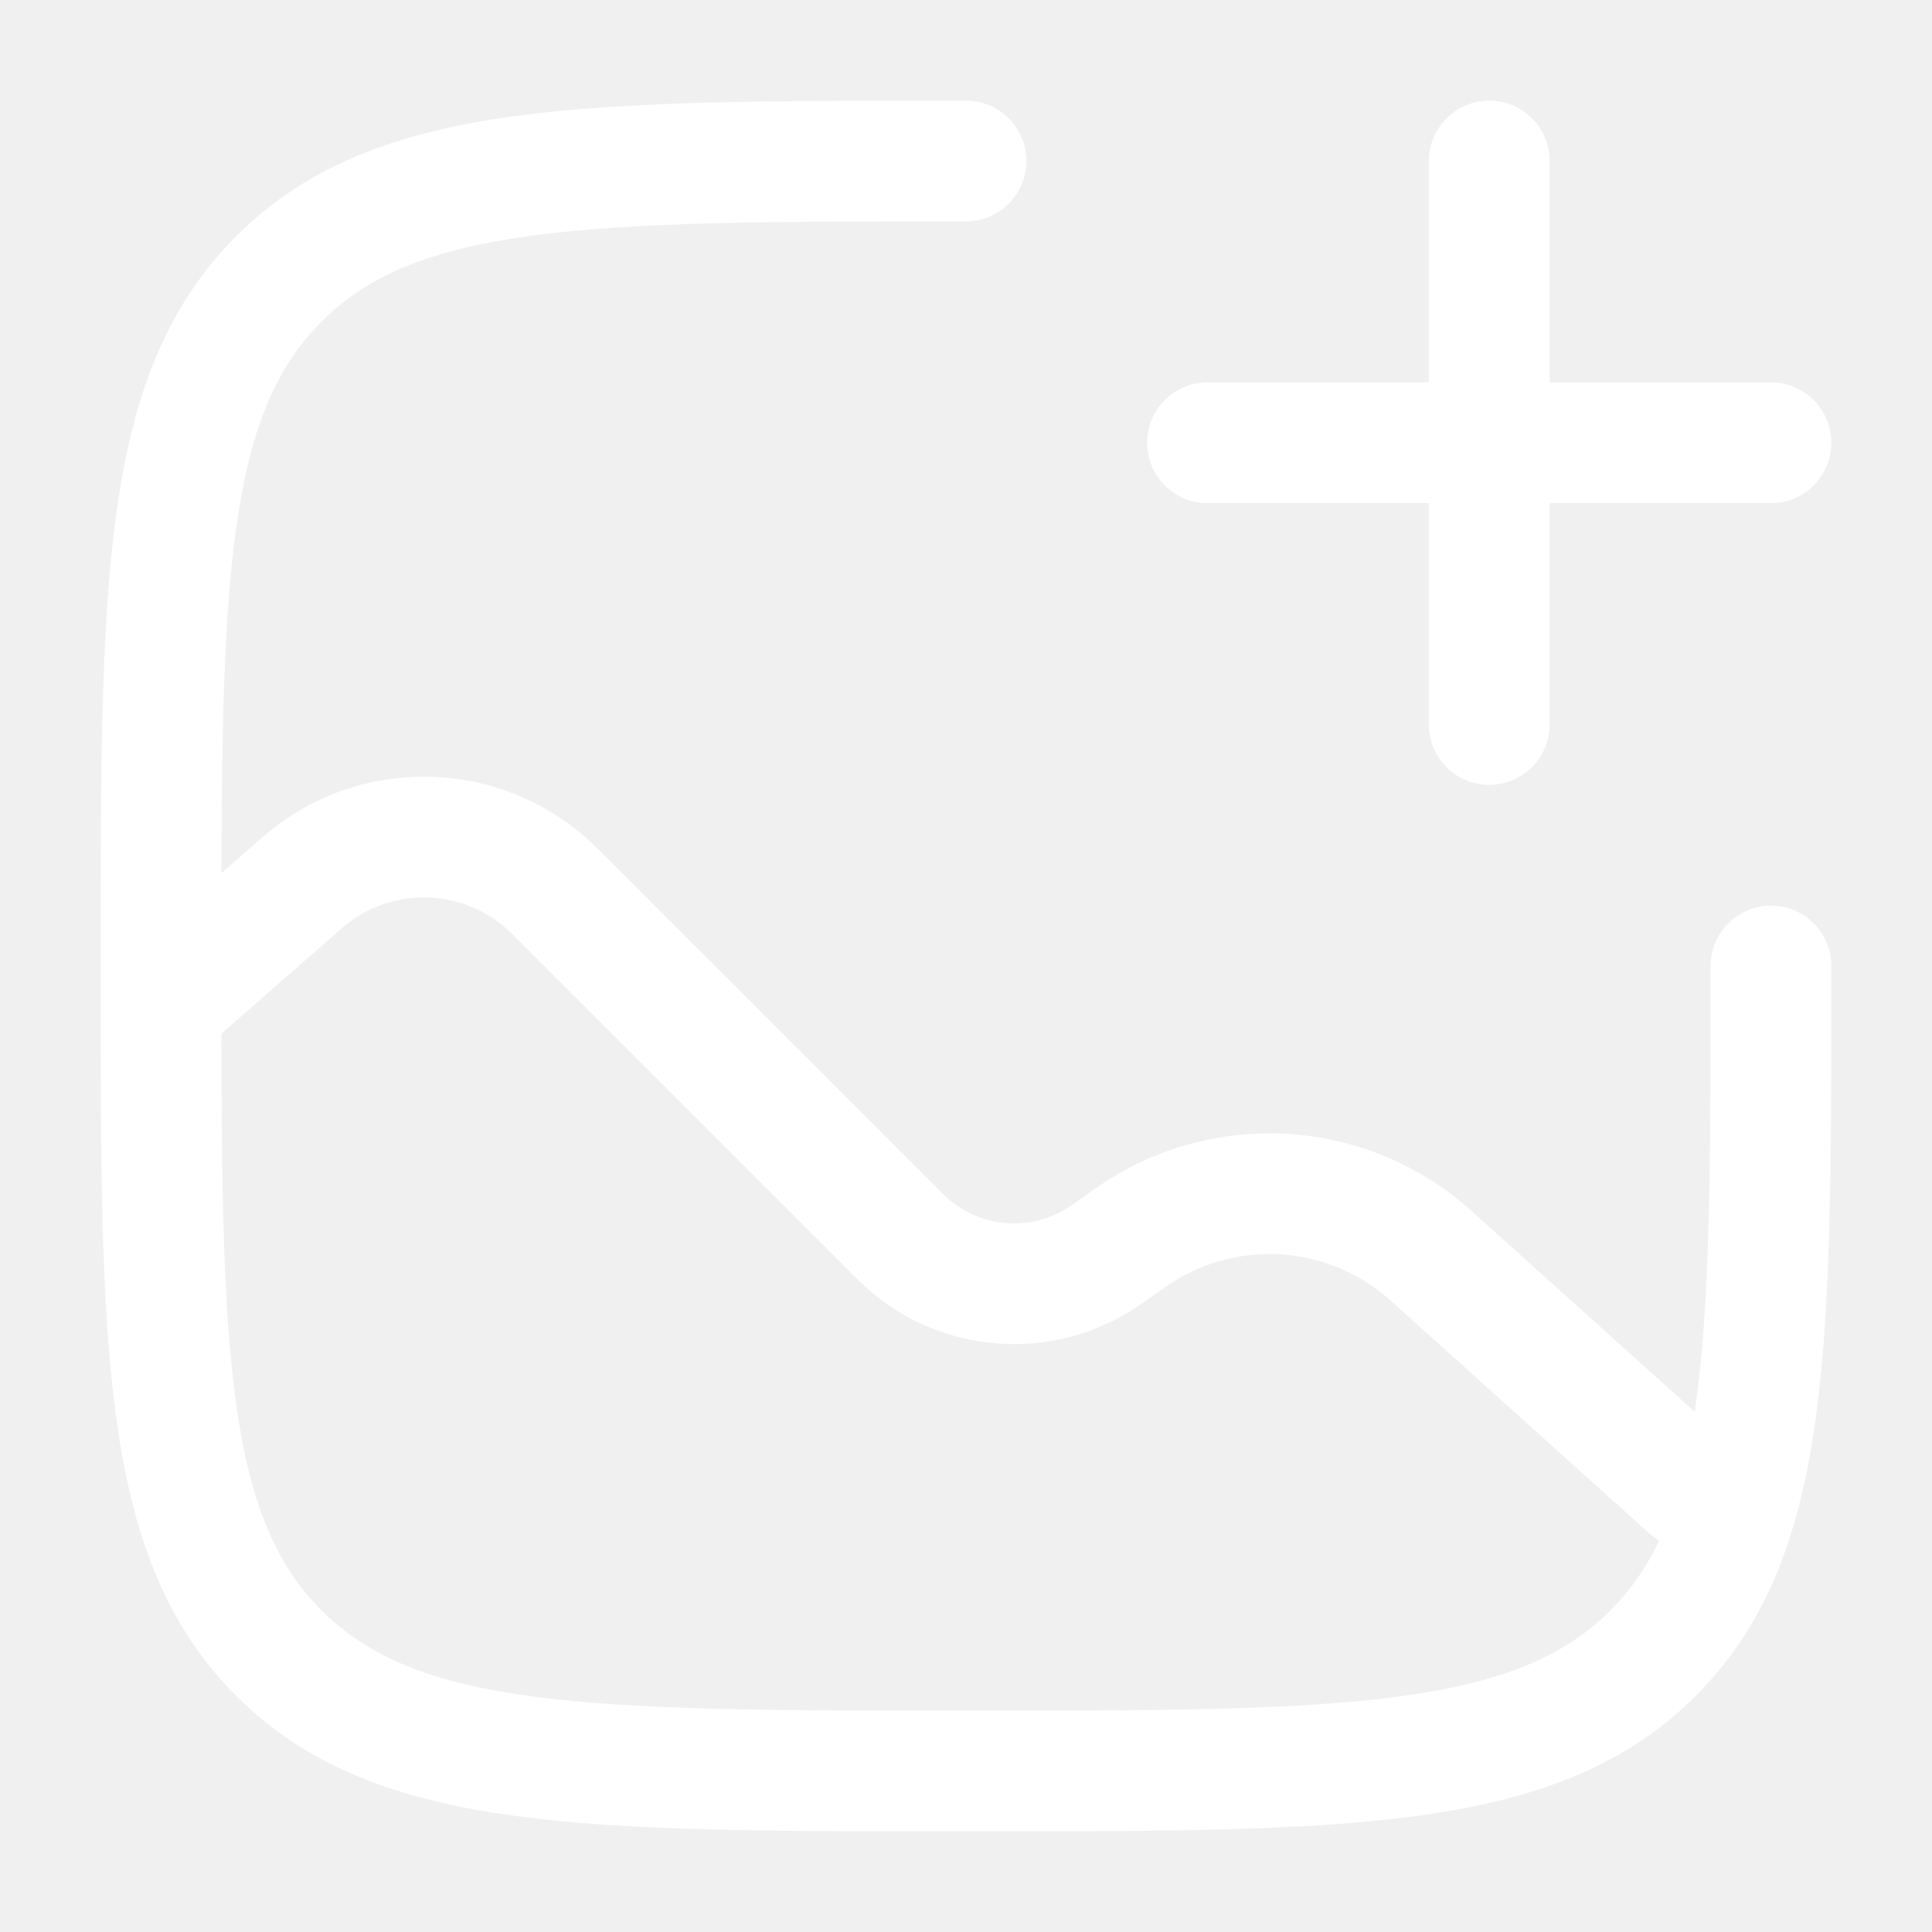
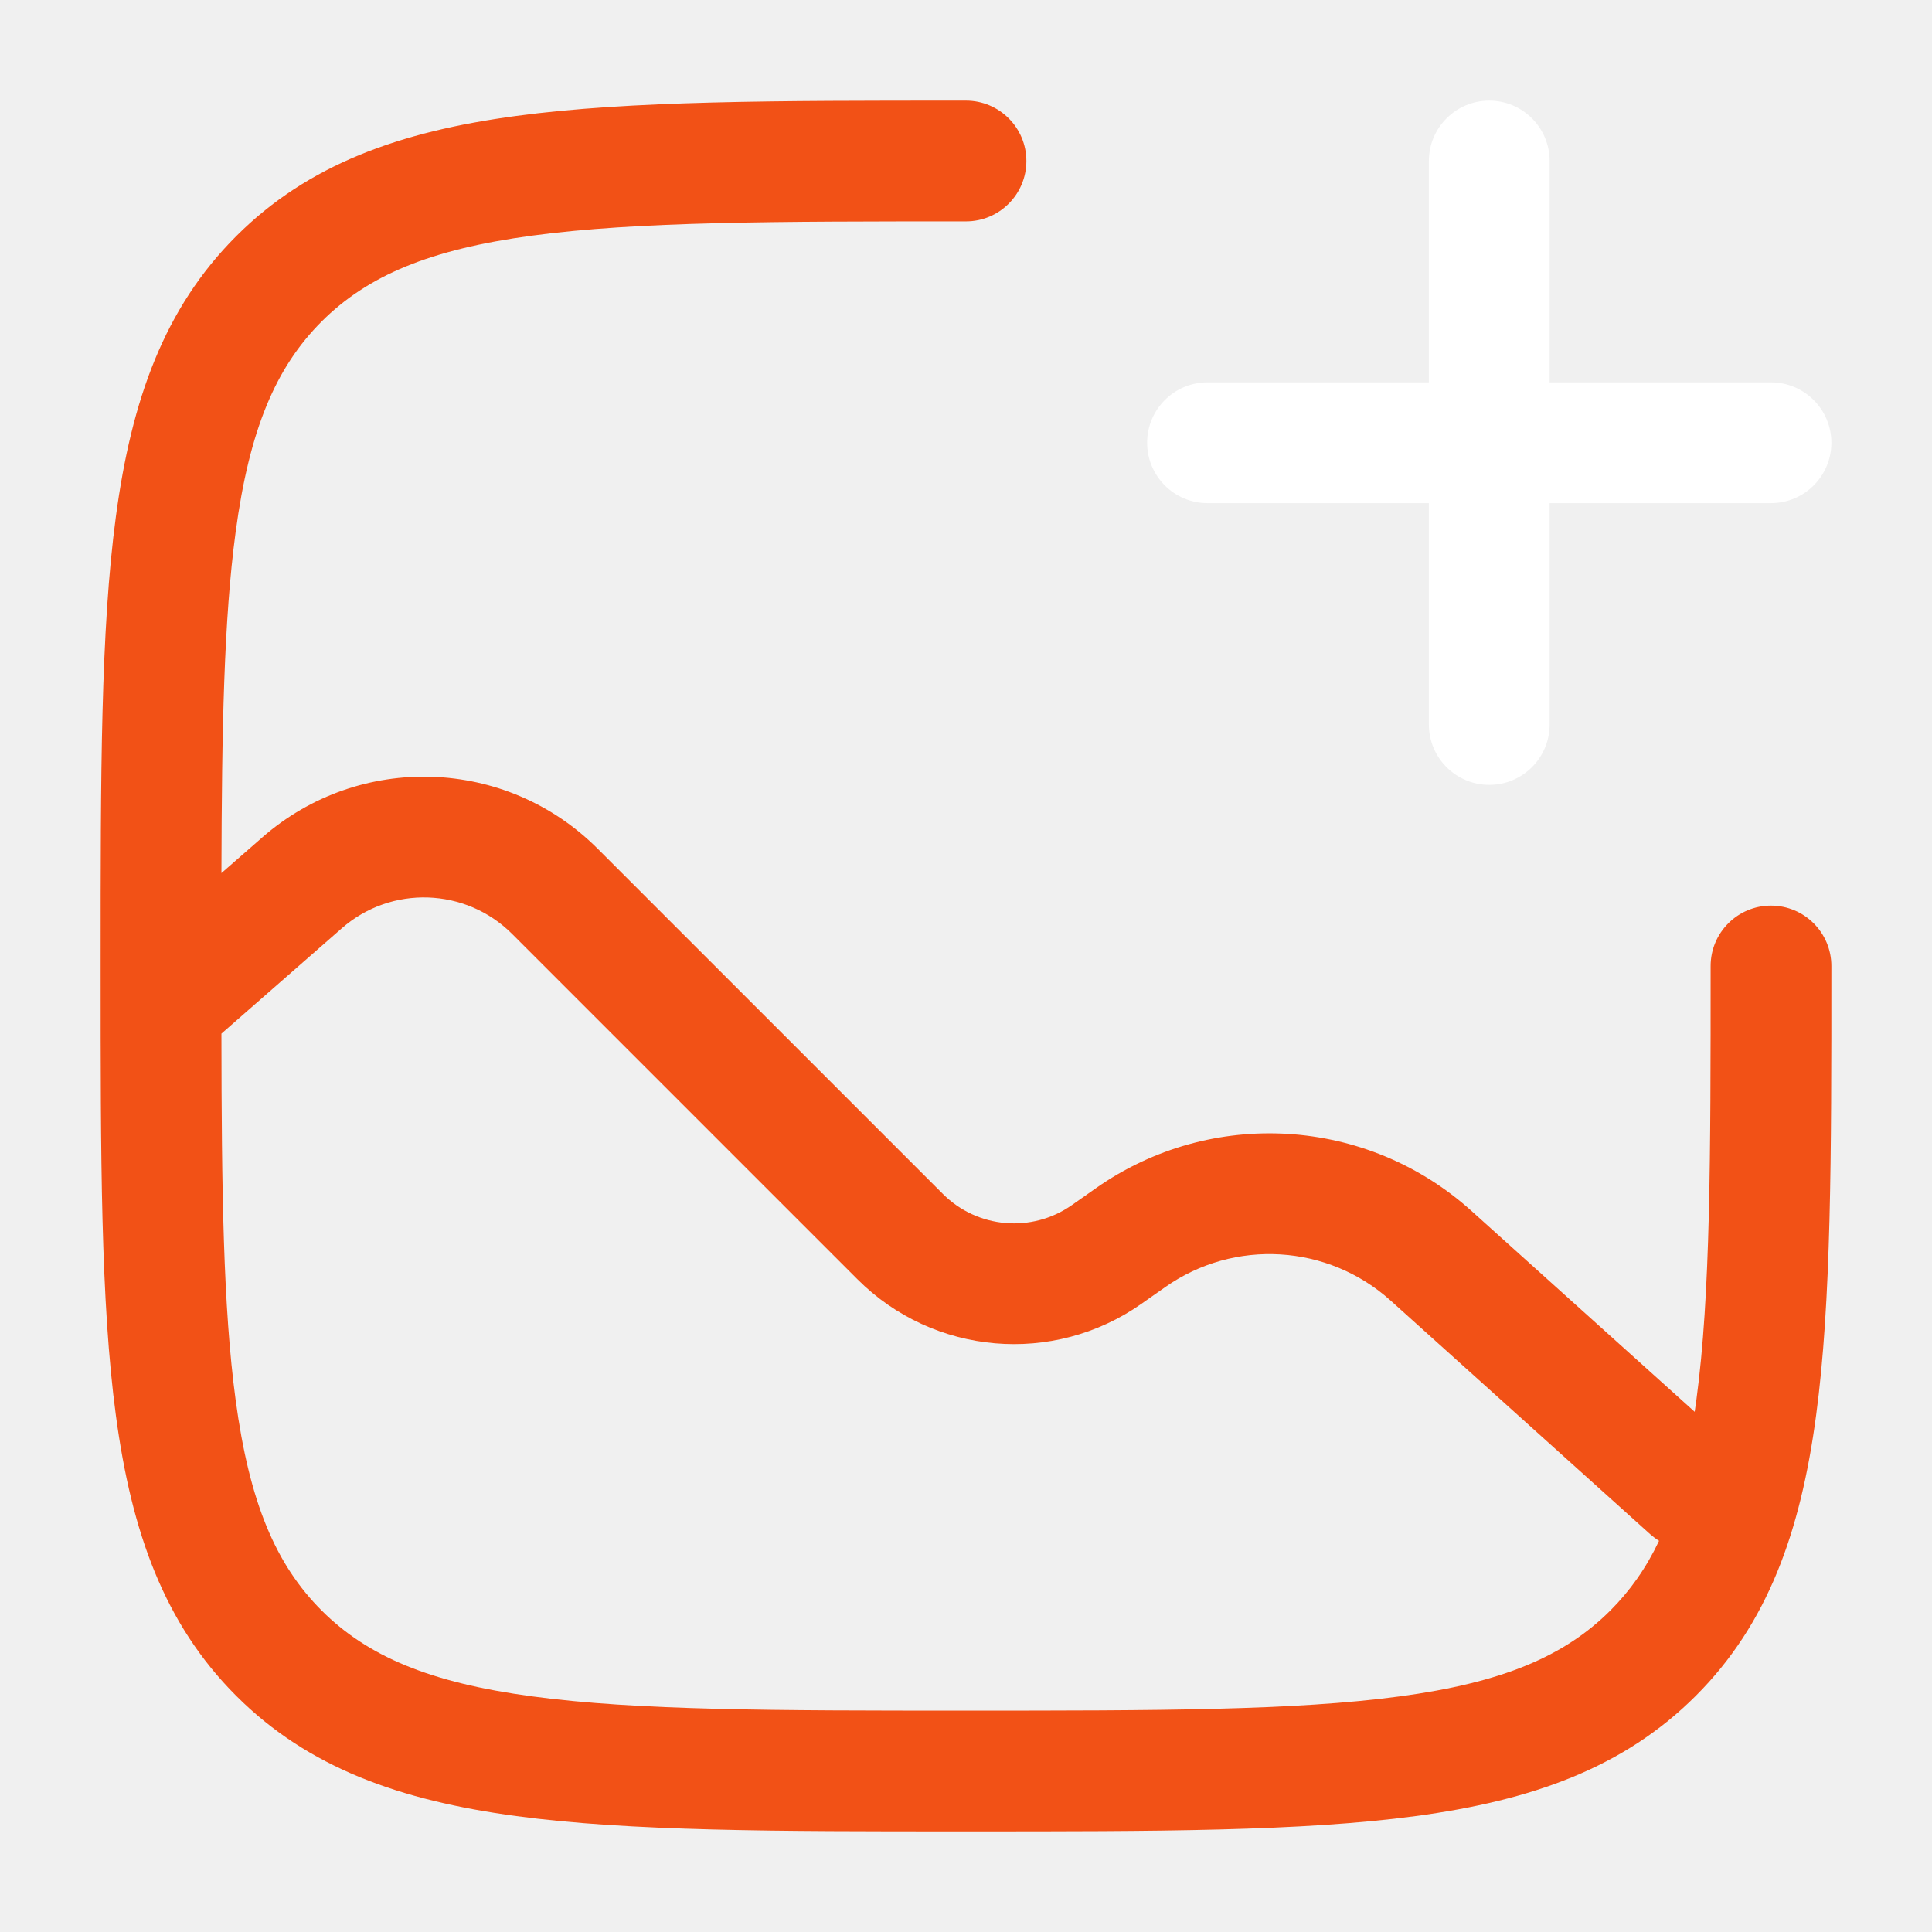
<svg xmlns="http://www.w3.org/2000/svg" width="36" height="36" viewBox="0 0 36 36" fill="none">
  <path fill-rule="evenodd" clip-rule="evenodd" d="M27.75 1.875C28.371 1.875 28.875 2.379 28.875 3V7.125H33C33.621 7.125 34.125 7.629 34.125 8.25C34.125 8.871 33.621 9.375 33 9.375H28.875V13.5C28.875 14.121 28.371 14.625 27.75 14.625C27.129 14.625 26.625 14.121 26.625 13.5V9.375H22.5C21.879 9.375 21.375 8.871 21.375 8.25C21.375 7.629 21.879 7.125 22.5 7.125H26.625V3C26.625 2.379 27.129 1.875 27.75 1.875Z" fill="white" />
-   <path fill-rule="evenodd" clip-rule="evenodd" d="M18 1.875L17.914 1.875C14.451 1.875 11.738 1.875 9.621 2.16C7.453 2.451 5.743 3.059 4.401 4.401C3.059 5.743 2.451 7.453 2.16 9.621C1.875 11.738 1.875 14.451 1.875 17.914V18.086C1.875 21.549 1.875 24.262 2.16 26.379C2.451 28.547 3.059 30.257 4.401 31.599C5.743 32.941 7.453 33.549 9.621 33.84C11.738 34.125 14.451 34.125 17.914 34.125H18.086C21.549 34.125 24.262 34.125 26.379 33.84C28.547 33.549 30.257 32.941 31.599 31.599C32.941 30.257 33.549 28.547 33.84 26.379C34.125 24.262 34.125 21.549 34.125 18.086V18C34.125 17.379 33.621 16.875 33 16.875C32.379 16.875 31.875 17.379 31.875 18C31.875 21.567 31.873 24.13 31.61 26.08C31.6 26.157 31.589 26.232 31.578 26.307L27.417 22.562C25.468 20.808 22.566 20.633 20.42 22.141L19.973 22.455C19.227 22.979 18.213 22.891 17.569 22.247L11.134 15.812C9.431 14.109 6.699 14.018 4.887 15.604L4.126 16.269C4.133 13.581 4.172 11.54 4.39 9.92C4.647 8.003 5.138 6.847 5.992 5.992C6.847 5.138 8.003 4.647 9.92 4.39C11.87 4.127 14.433 4.125 18 4.125C18.621 4.125 19.125 3.621 19.125 3C19.125 2.379 18.621 1.875 18 1.875ZM4.39 26.08C4.647 27.997 5.138 29.153 5.992 30.008C6.847 30.862 8.003 31.353 9.92 31.61C11.87 31.873 14.433 31.875 18 31.875C21.567 31.875 24.13 31.873 26.08 31.61C27.997 31.353 29.153 30.862 30.008 30.008C30.373 29.642 30.672 29.222 30.914 28.711C30.856 28.675 30.8 28.633 30.747 28.586L25.912 24.234C24.743 23.182 23.001 23.077 21.714 23.982L21.267 24.296C19.626 25.448 17.395 25.255 15.978 23.838L9.543 17.403C8.678 16.538 7.289 16.491 6.368 17.298L4.126 19.26C4.129 22.183 4.159 24.367 4.39 26.08Z" fill="white" />
+   <path fill-rule="evenodd" clip-rule="evenodd" d="M18 1.875L17.914 1.875C14.451 1.875 11.738 1.875 9.621 2.16C7.453 2.451 5.743 3.059 4.401 4.401C3.059 5.743 2.451 7.453 2.16 9.621C1.875 11.738 1.875 14.451 1.875 17.914V18.086C1.875 21.549 1.875 24.262 2.16 26.379C2.451 28.547 3.059 30.257 4.401 31.599C5.743 32.941 7.453 33.549 9.621 33.84C11.738 34.125 14.451 34.125 17.914 34.125H18.086C21.549 34.125 24.262 34.125 26.379 33.84C28.547 33.549 30.257 32.941 31.599 31.599C32.941 30.257 33.549 28.547 33.84 26.379C34.125 24.262 34.125 21.549 34.125 18.086V18C34.125 17.379 33.621 16.875 33 16.875C32.379 16.875 31.875 17.379 31.875 18C31.875 21.567 31.873 24.13 31.61 26.08C31.6 26.157 31.589 26.232 31.578 26.307L27.417 22.562C25.468 20.808 22.566 20.633 20.42 22.141L19.973 22.455C19.227 22.979 18.213 22.891 17.569 22.247L11.134 15.812C9.431 14.109 6.699 14.018 4.887 15.604L4.126 16.269C4.133 13.581 4.172 11.54 4.39 9.92C4.647 8.003 5.138 6.847 5.992 5.992C6.847 5.138 8.003 4.647 9.92 4.39C11.87 4.127 14.433 4.125 18 4.125C18.621 4.125 19.125 3.621 19.125 3C19.125 2.379 18.621 1.875 18 1.875ZM4.39 26.08C4.647 27.997 5.138 29.153 5.992 30.008C6.847 30.862 8.003 31.353 9.92 31.61C11.87 31.873 14.433 31.875 18 31.875C21.567 31.875 24.13 31.873 26.08 31.61C27.997 31.353 29.153 30.862 30.008 30.008C30.373 29.642 30.672 29.222 30.914 28.711C30.856 28.675 30.8 28.633 30.747 28.586L25.912 24.234C24.743 23.182 23.001 23.077 21.714 23.982L21.267 24.296C19.626 25.448 17.395 25.255 15.978 23.838L9.543 17.403C8.678 16.538 7.289 16.491 6.368 17.298L4.126 19.26C4.129 22.183 4.159 24.367 4.39 26.08Z" fill="#F25116" />
</svg>
